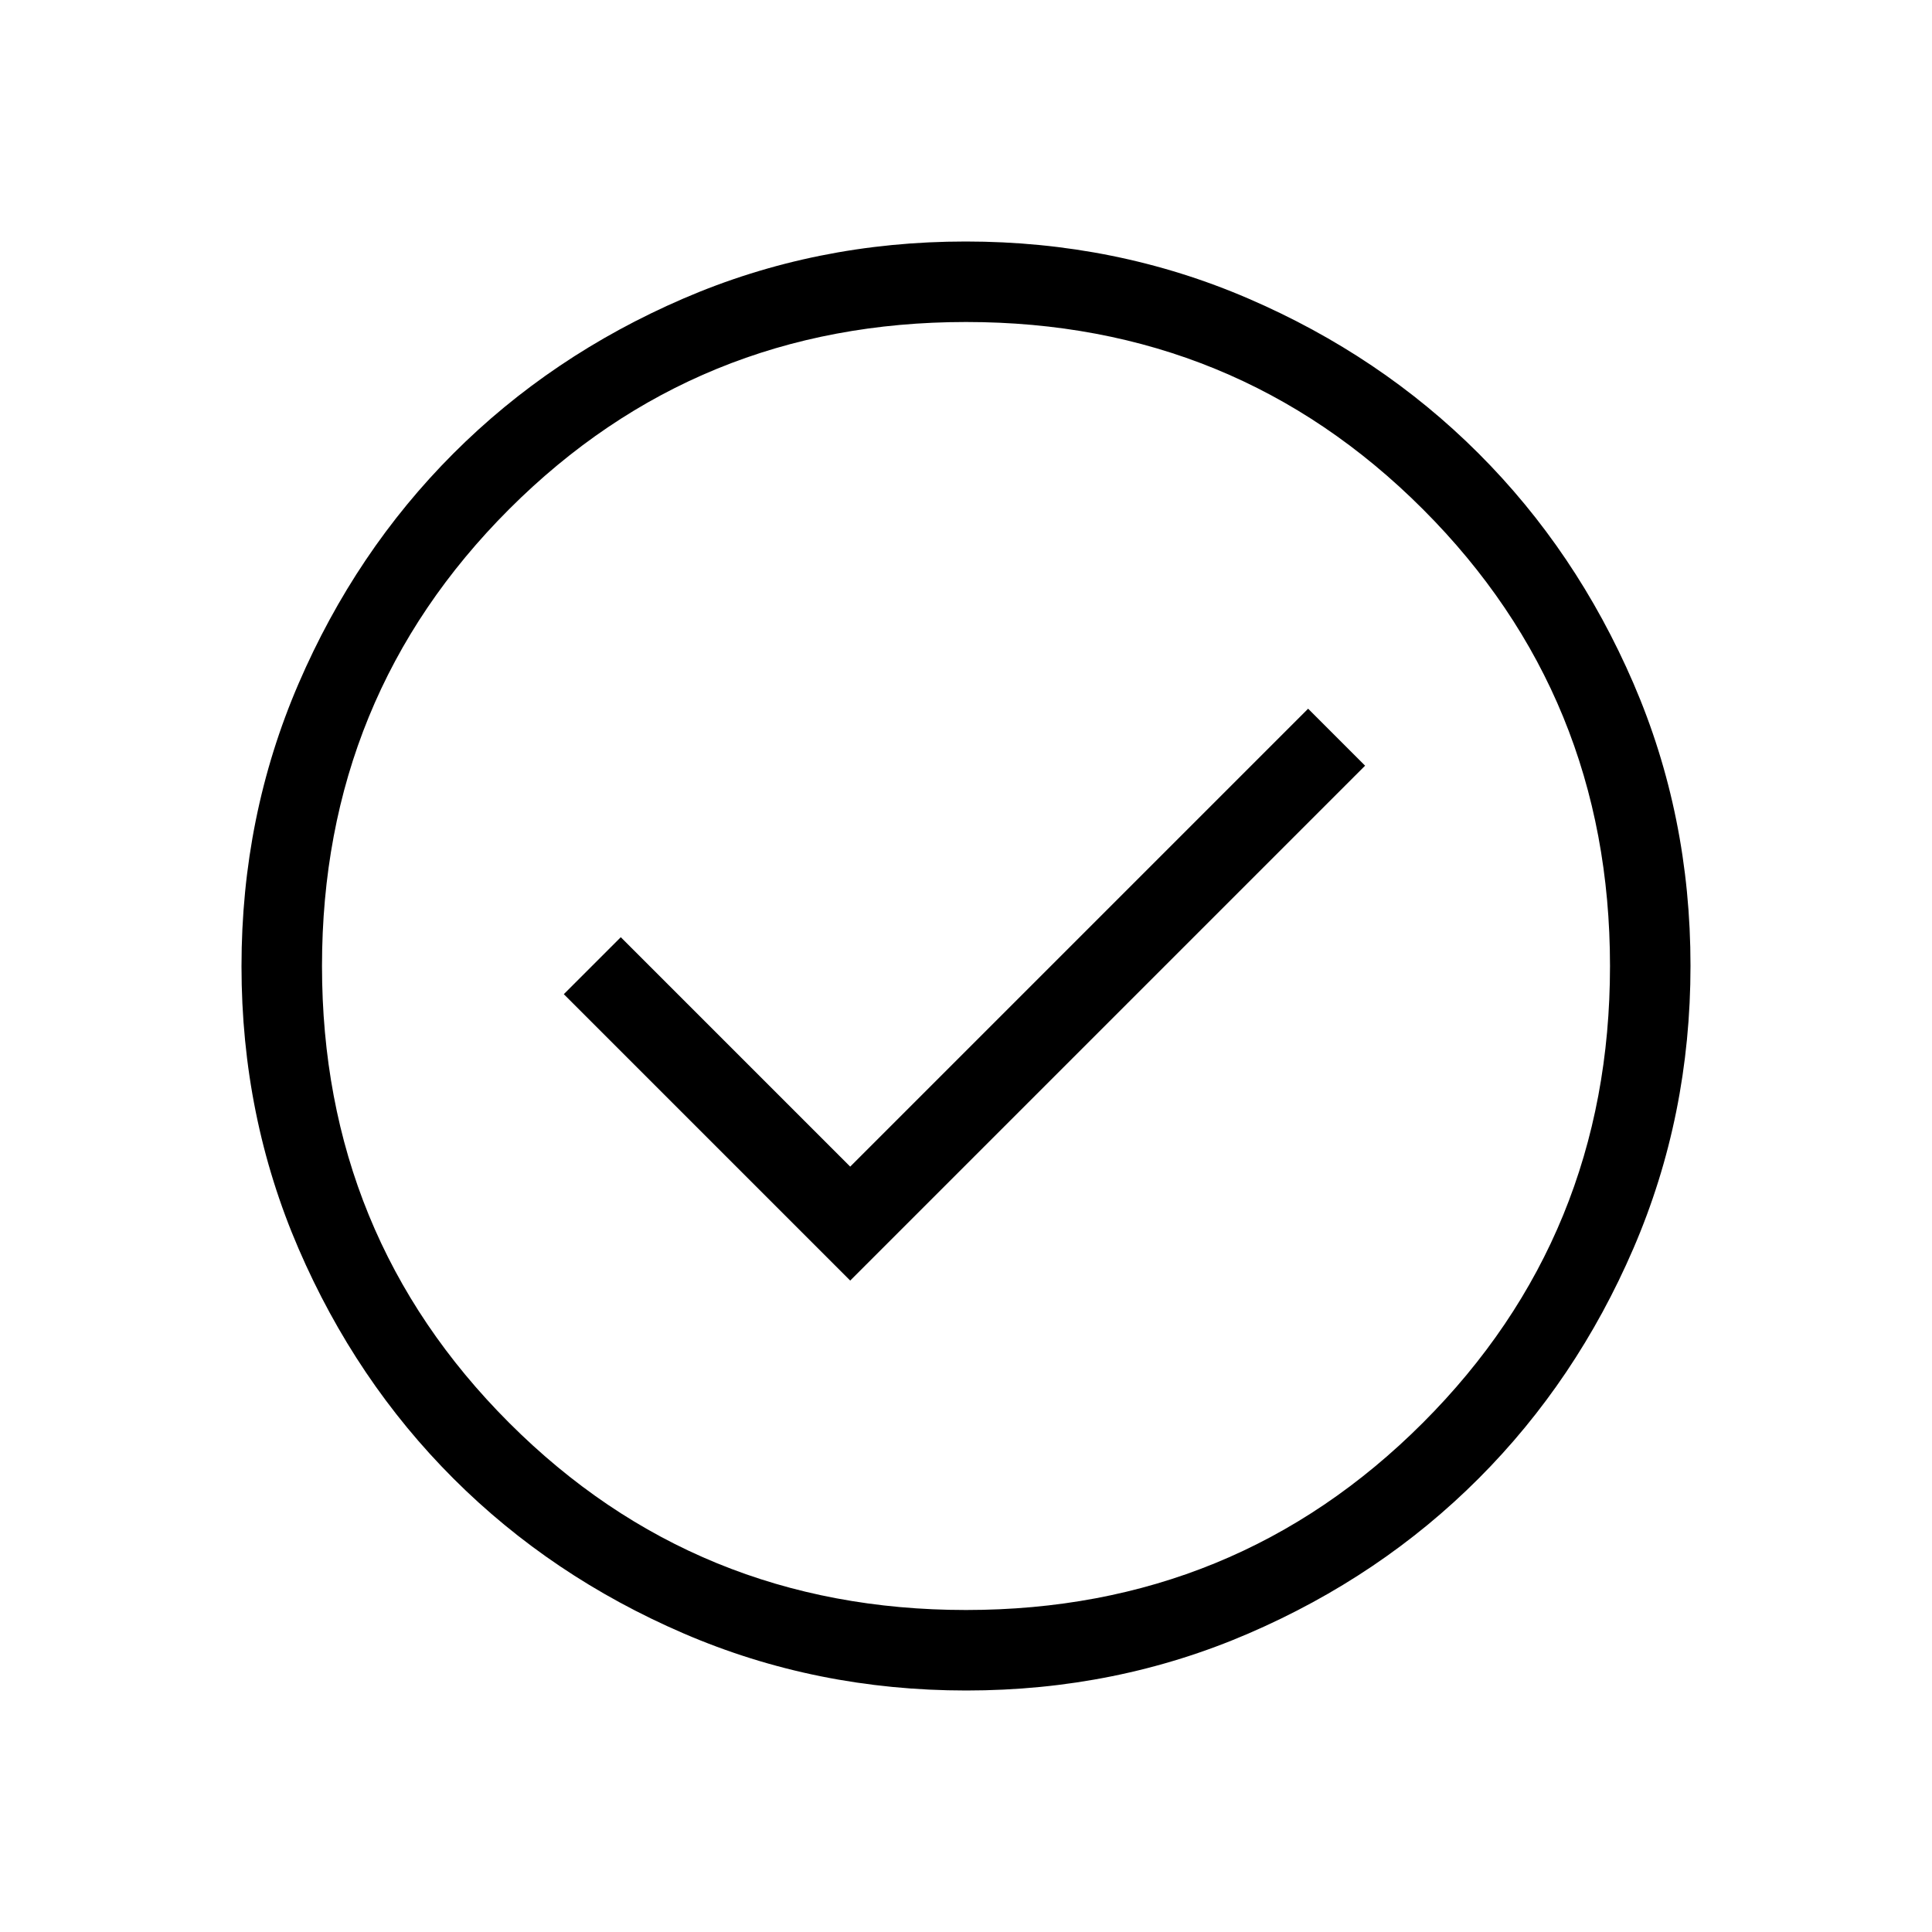
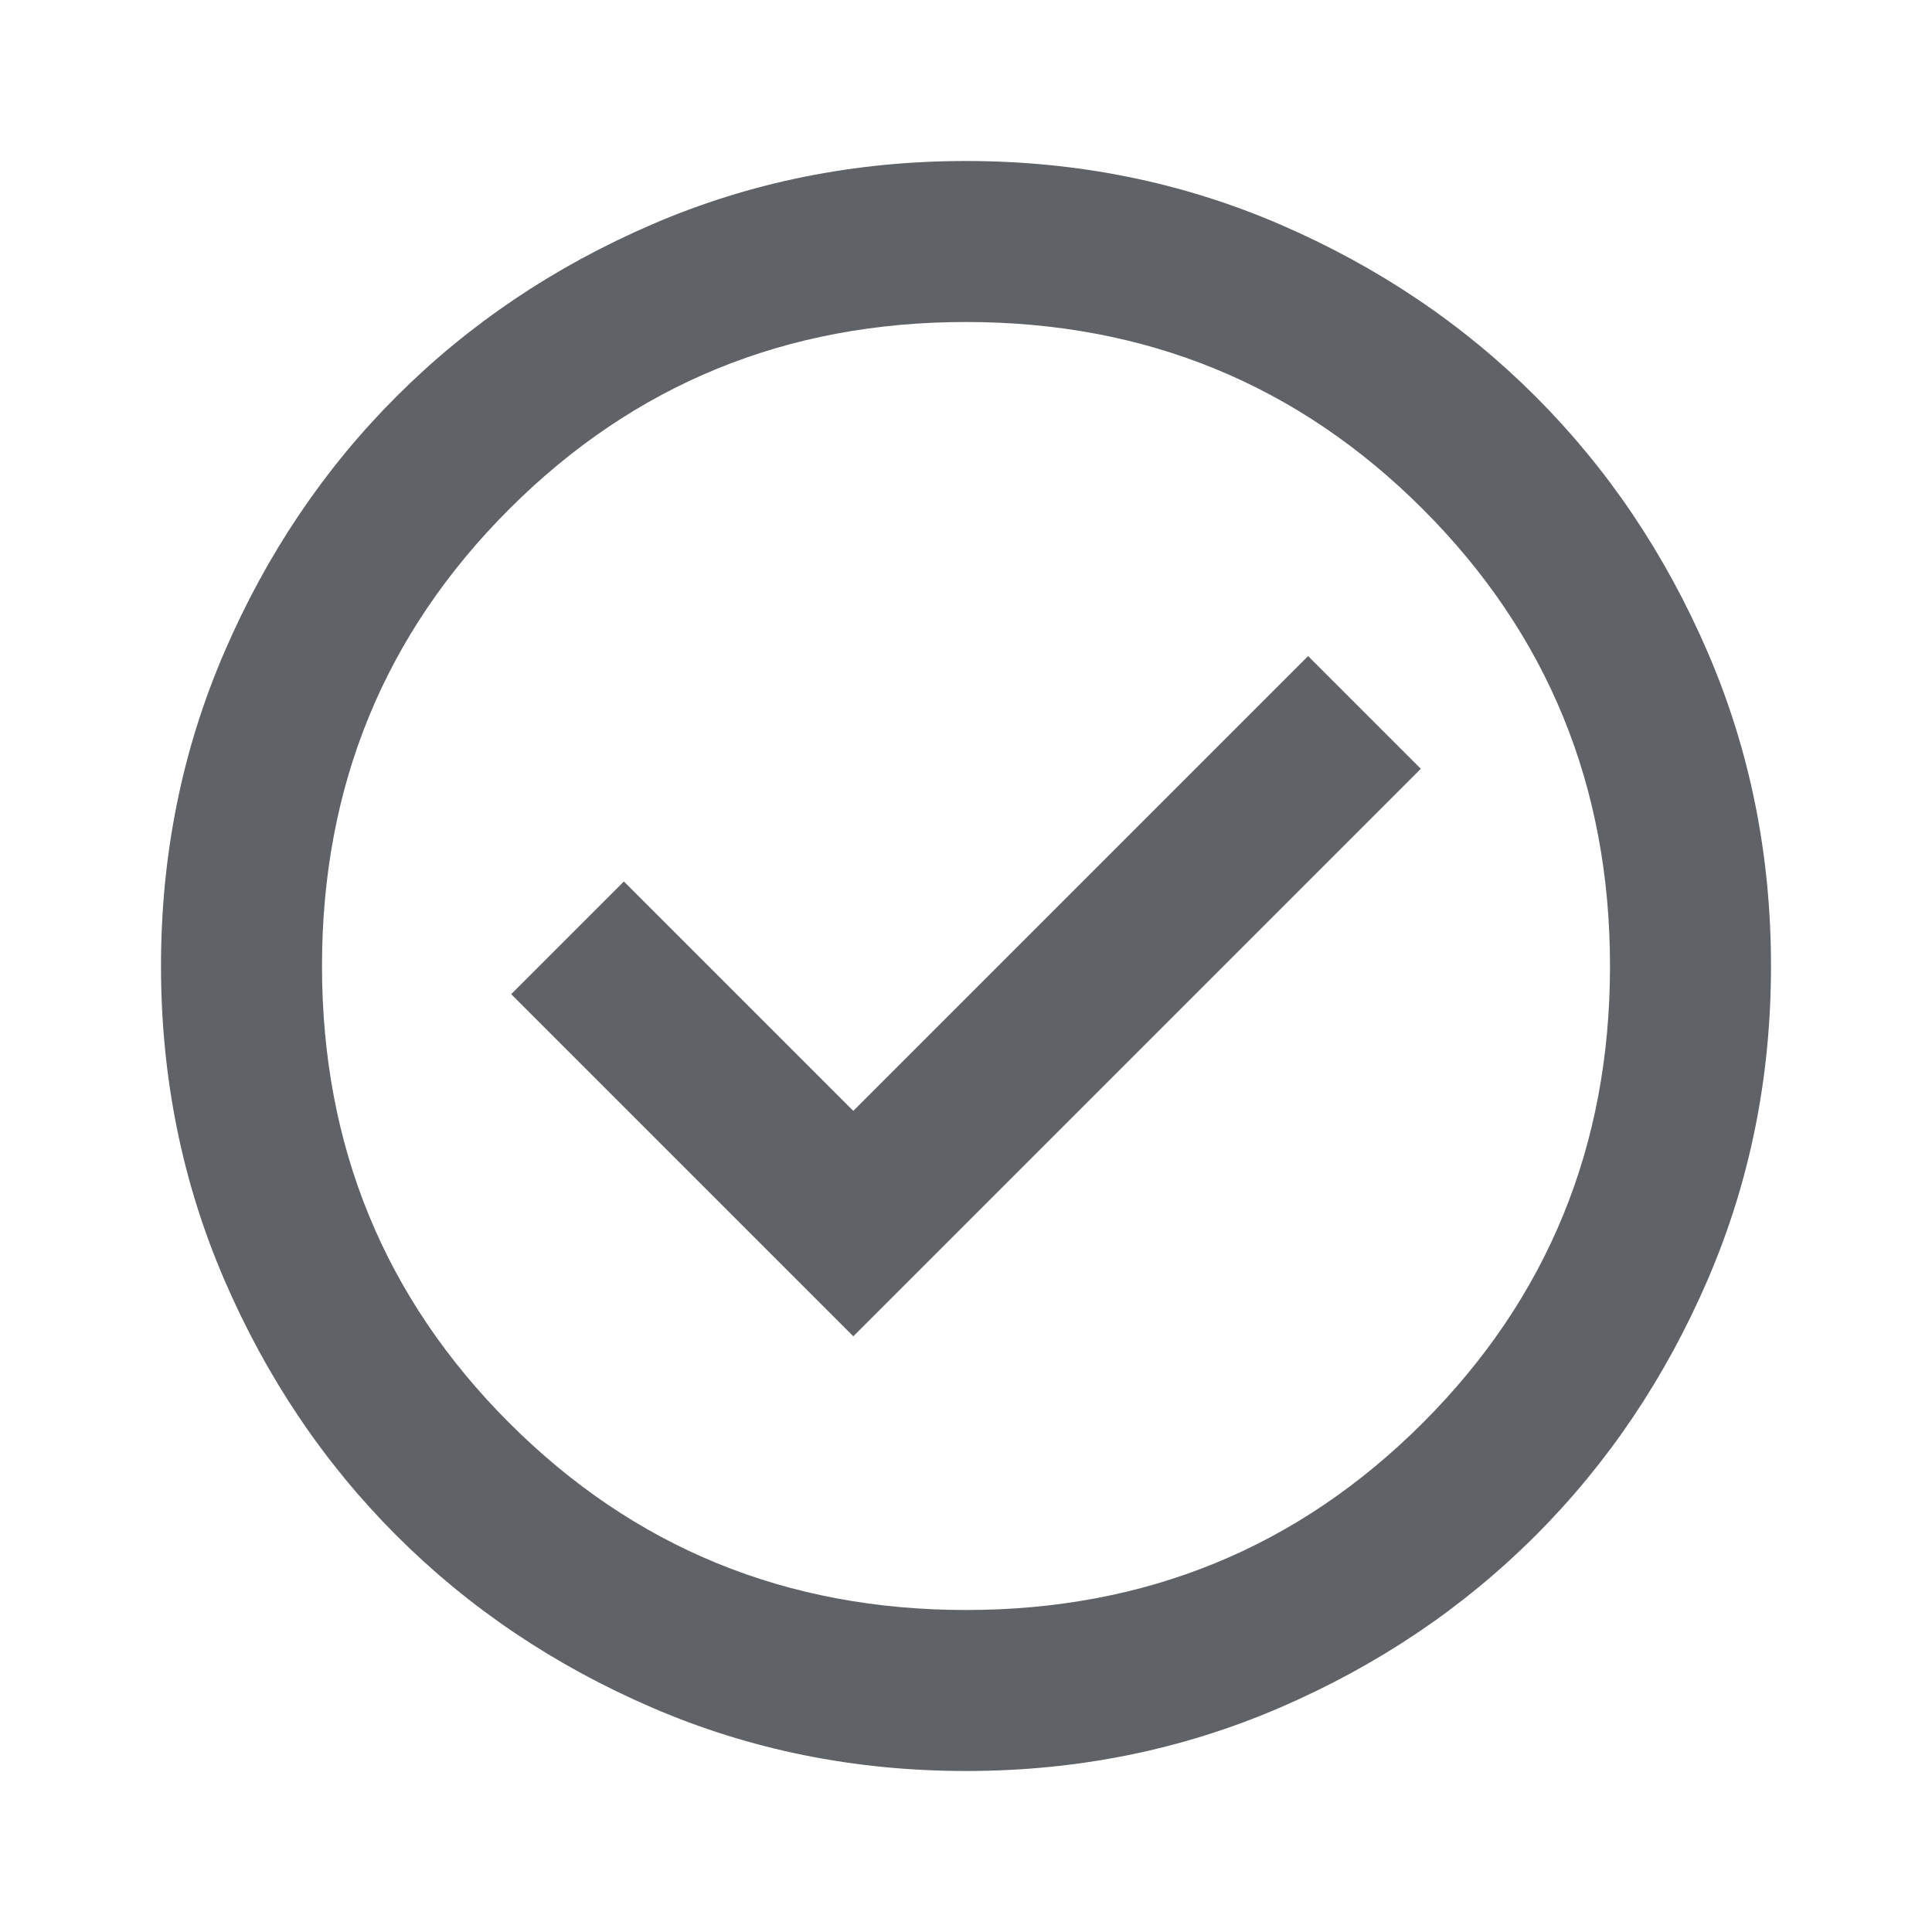
- <svg xmlns="http://www.w3.org/2000/svg" height="24" viewBox="0 -960 960 960" width="24">
-   <path d="m422.462-323.692 255.846-255.846L650-607.846 422.462-380.308l-114-114L280.154-466l142.308 142.308ZM480.134-120q-74.673 0-140.41-28.339-65.737-28.34-114.365-76.922-48.627-48.582-76.993-114.257Q120-405.194 120-479.866q0-74.673 28.339-140.41 28.34-65.737 76.922-114.365 48.582-48.627 114.257-76.993Q405.194-840 479.866-840q74.673 0 140.41 28.339 65.737 28.34 114.365 76.922 48.627 48.582 76.993 114.257Q840-554.806 840-480.134q0 74.673-28.339 140.41-28.34 65.737-76.922 114.365-48.582 48.627-114.257 76.993Q554.806-120 480.134-120ZM480-160q134 0 227-93t93-227q0-134-93-227t-227-93q-134 0-227 93t-93 227q0 134 93 227t227 93Zm0-320Z" />
+ <svg xmlns="http://www.w3.org/2000/svg" height="24px" viewBox="0 -960 960 960" width="24px" fill="#5f6368">
+   <path d="m424-296 282-282-56-56-226 226-114-114-56 56 170 170Zm56 216q-83 0-156-31.5T197-197q-54-54-85.5-127T80-480q0-83 31.5-156T197-763q54-54 127-85.5T480-880q83 0 156 31.5T763-763q54 54 85.5 127T880-480q0 83-31.5 156T763-197q-54 54-127 85.5T480-80Zm0-80q134 0 227-93t93-227q0-134-93-227t-227-93q-134 0-227 93t-93 227q0 134 93 227t227 93Zm0-320Z" />
</svg>
